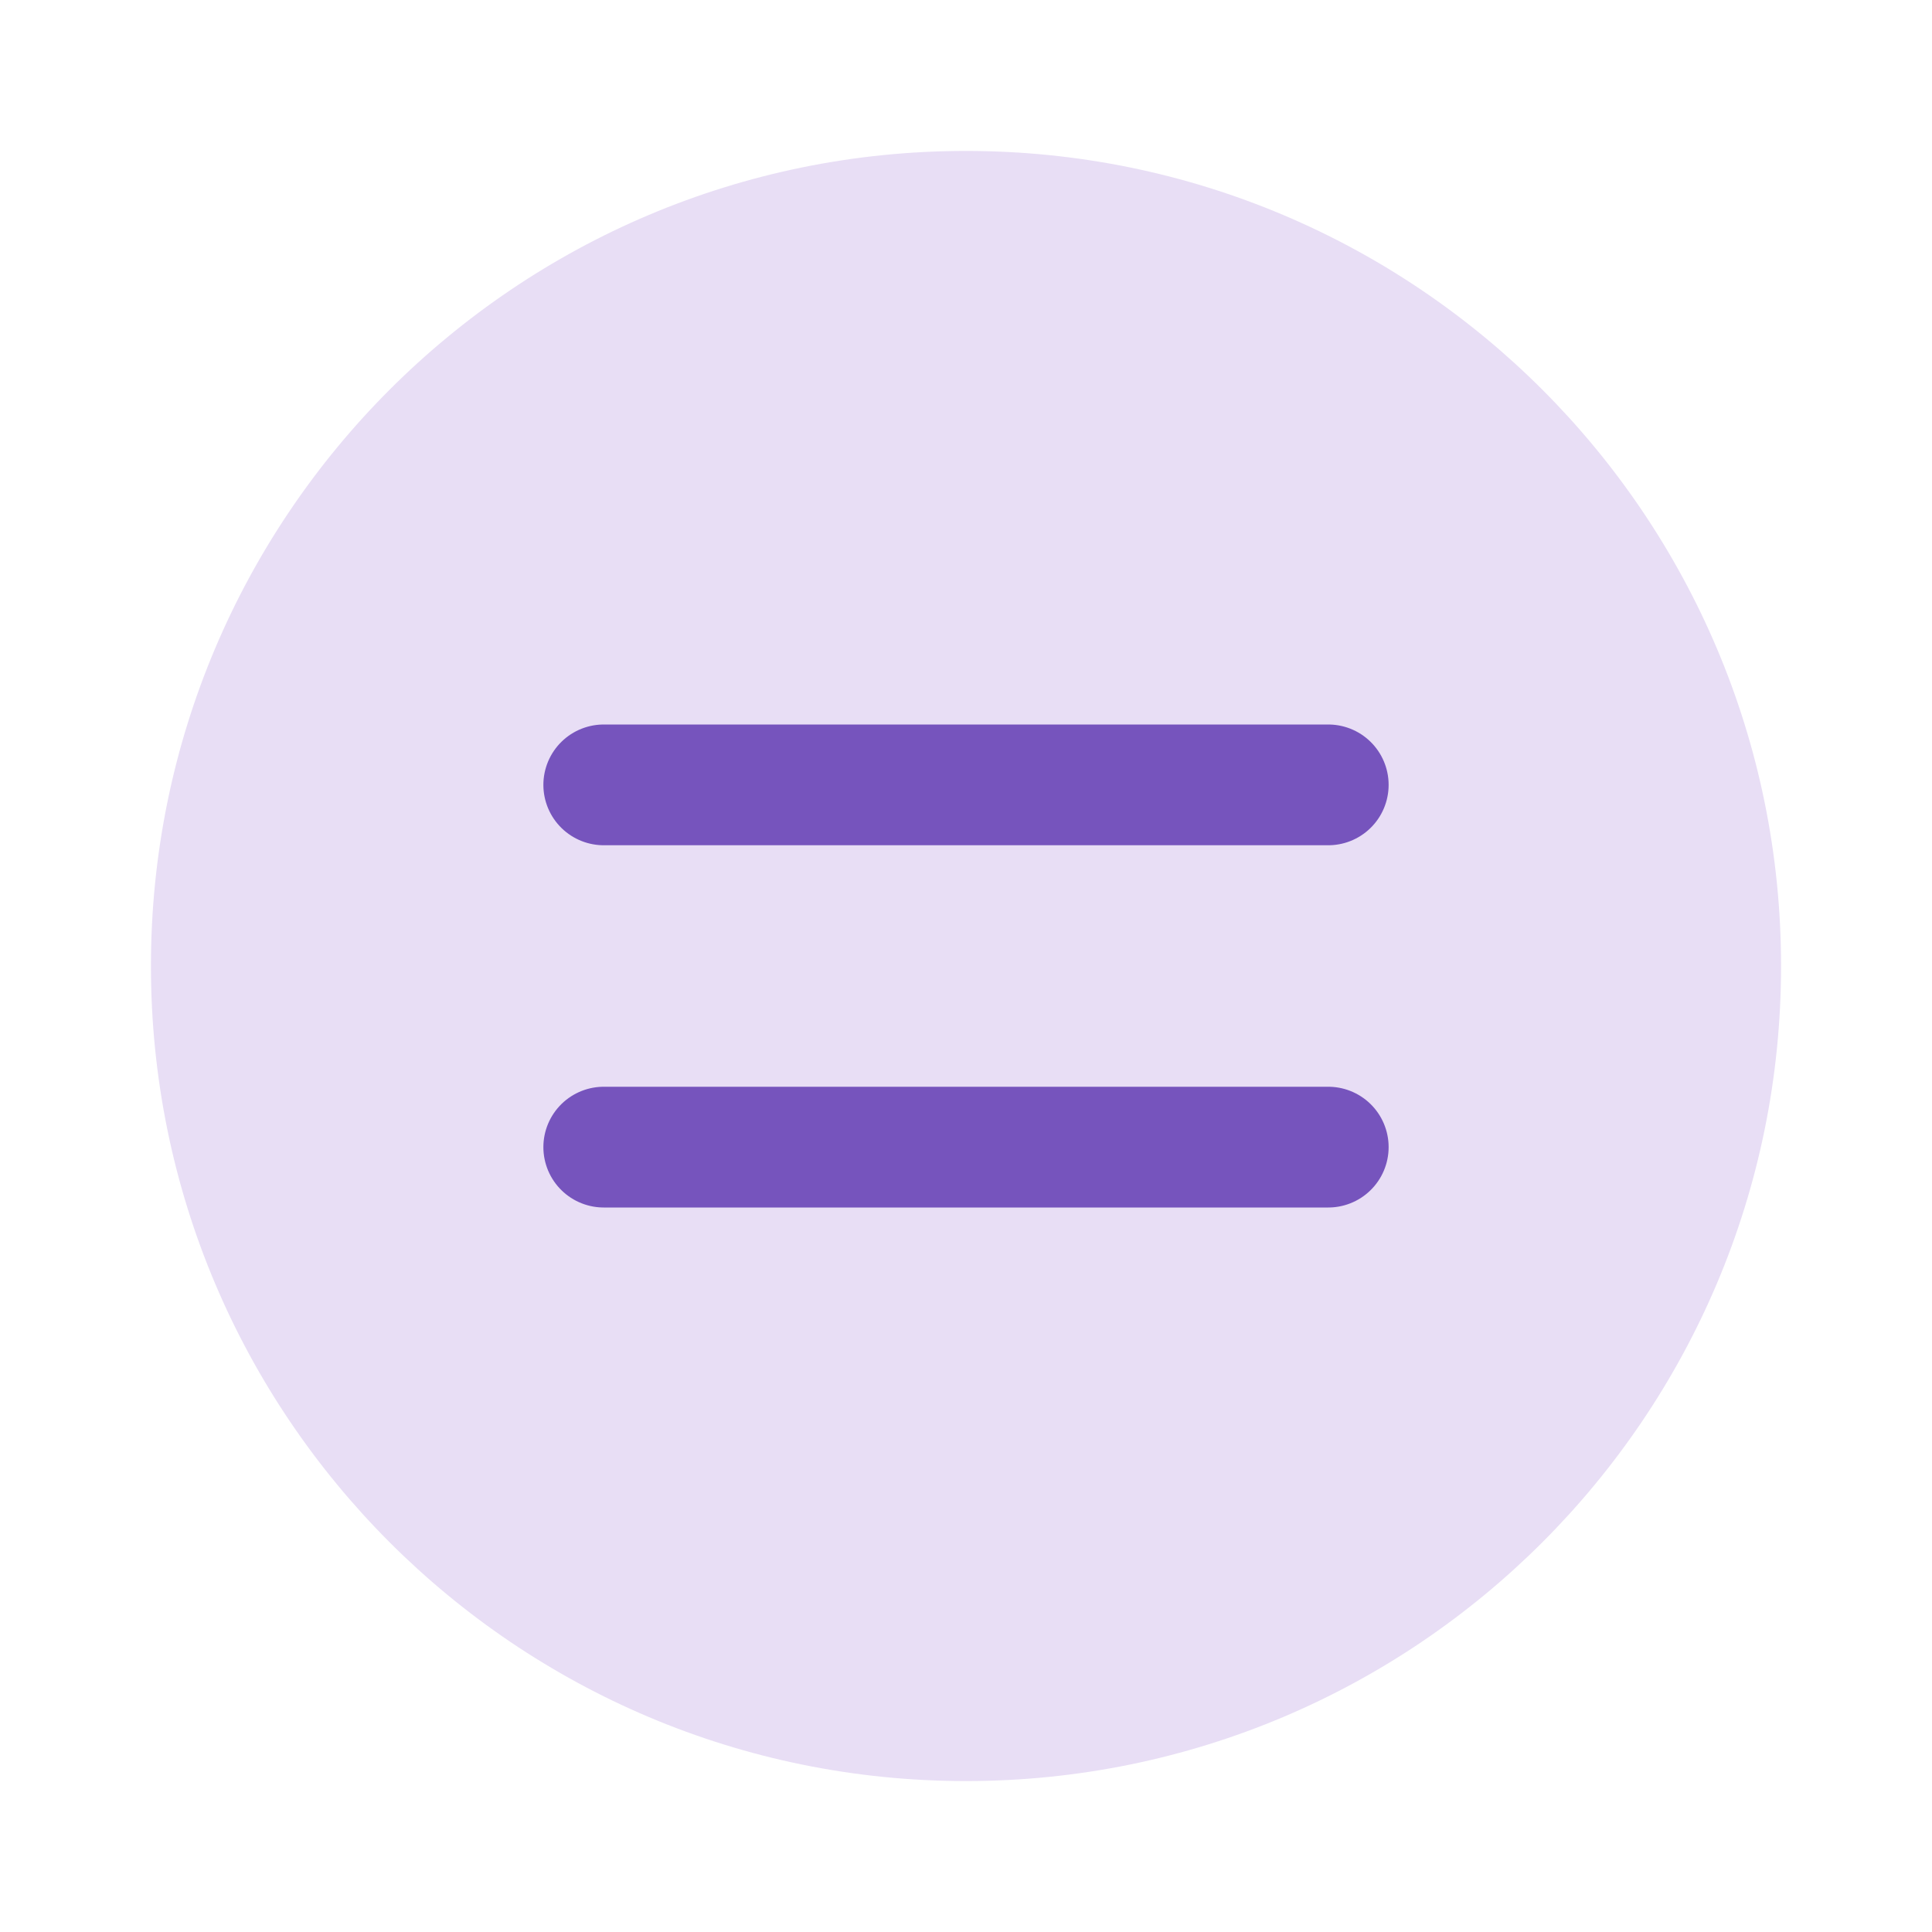
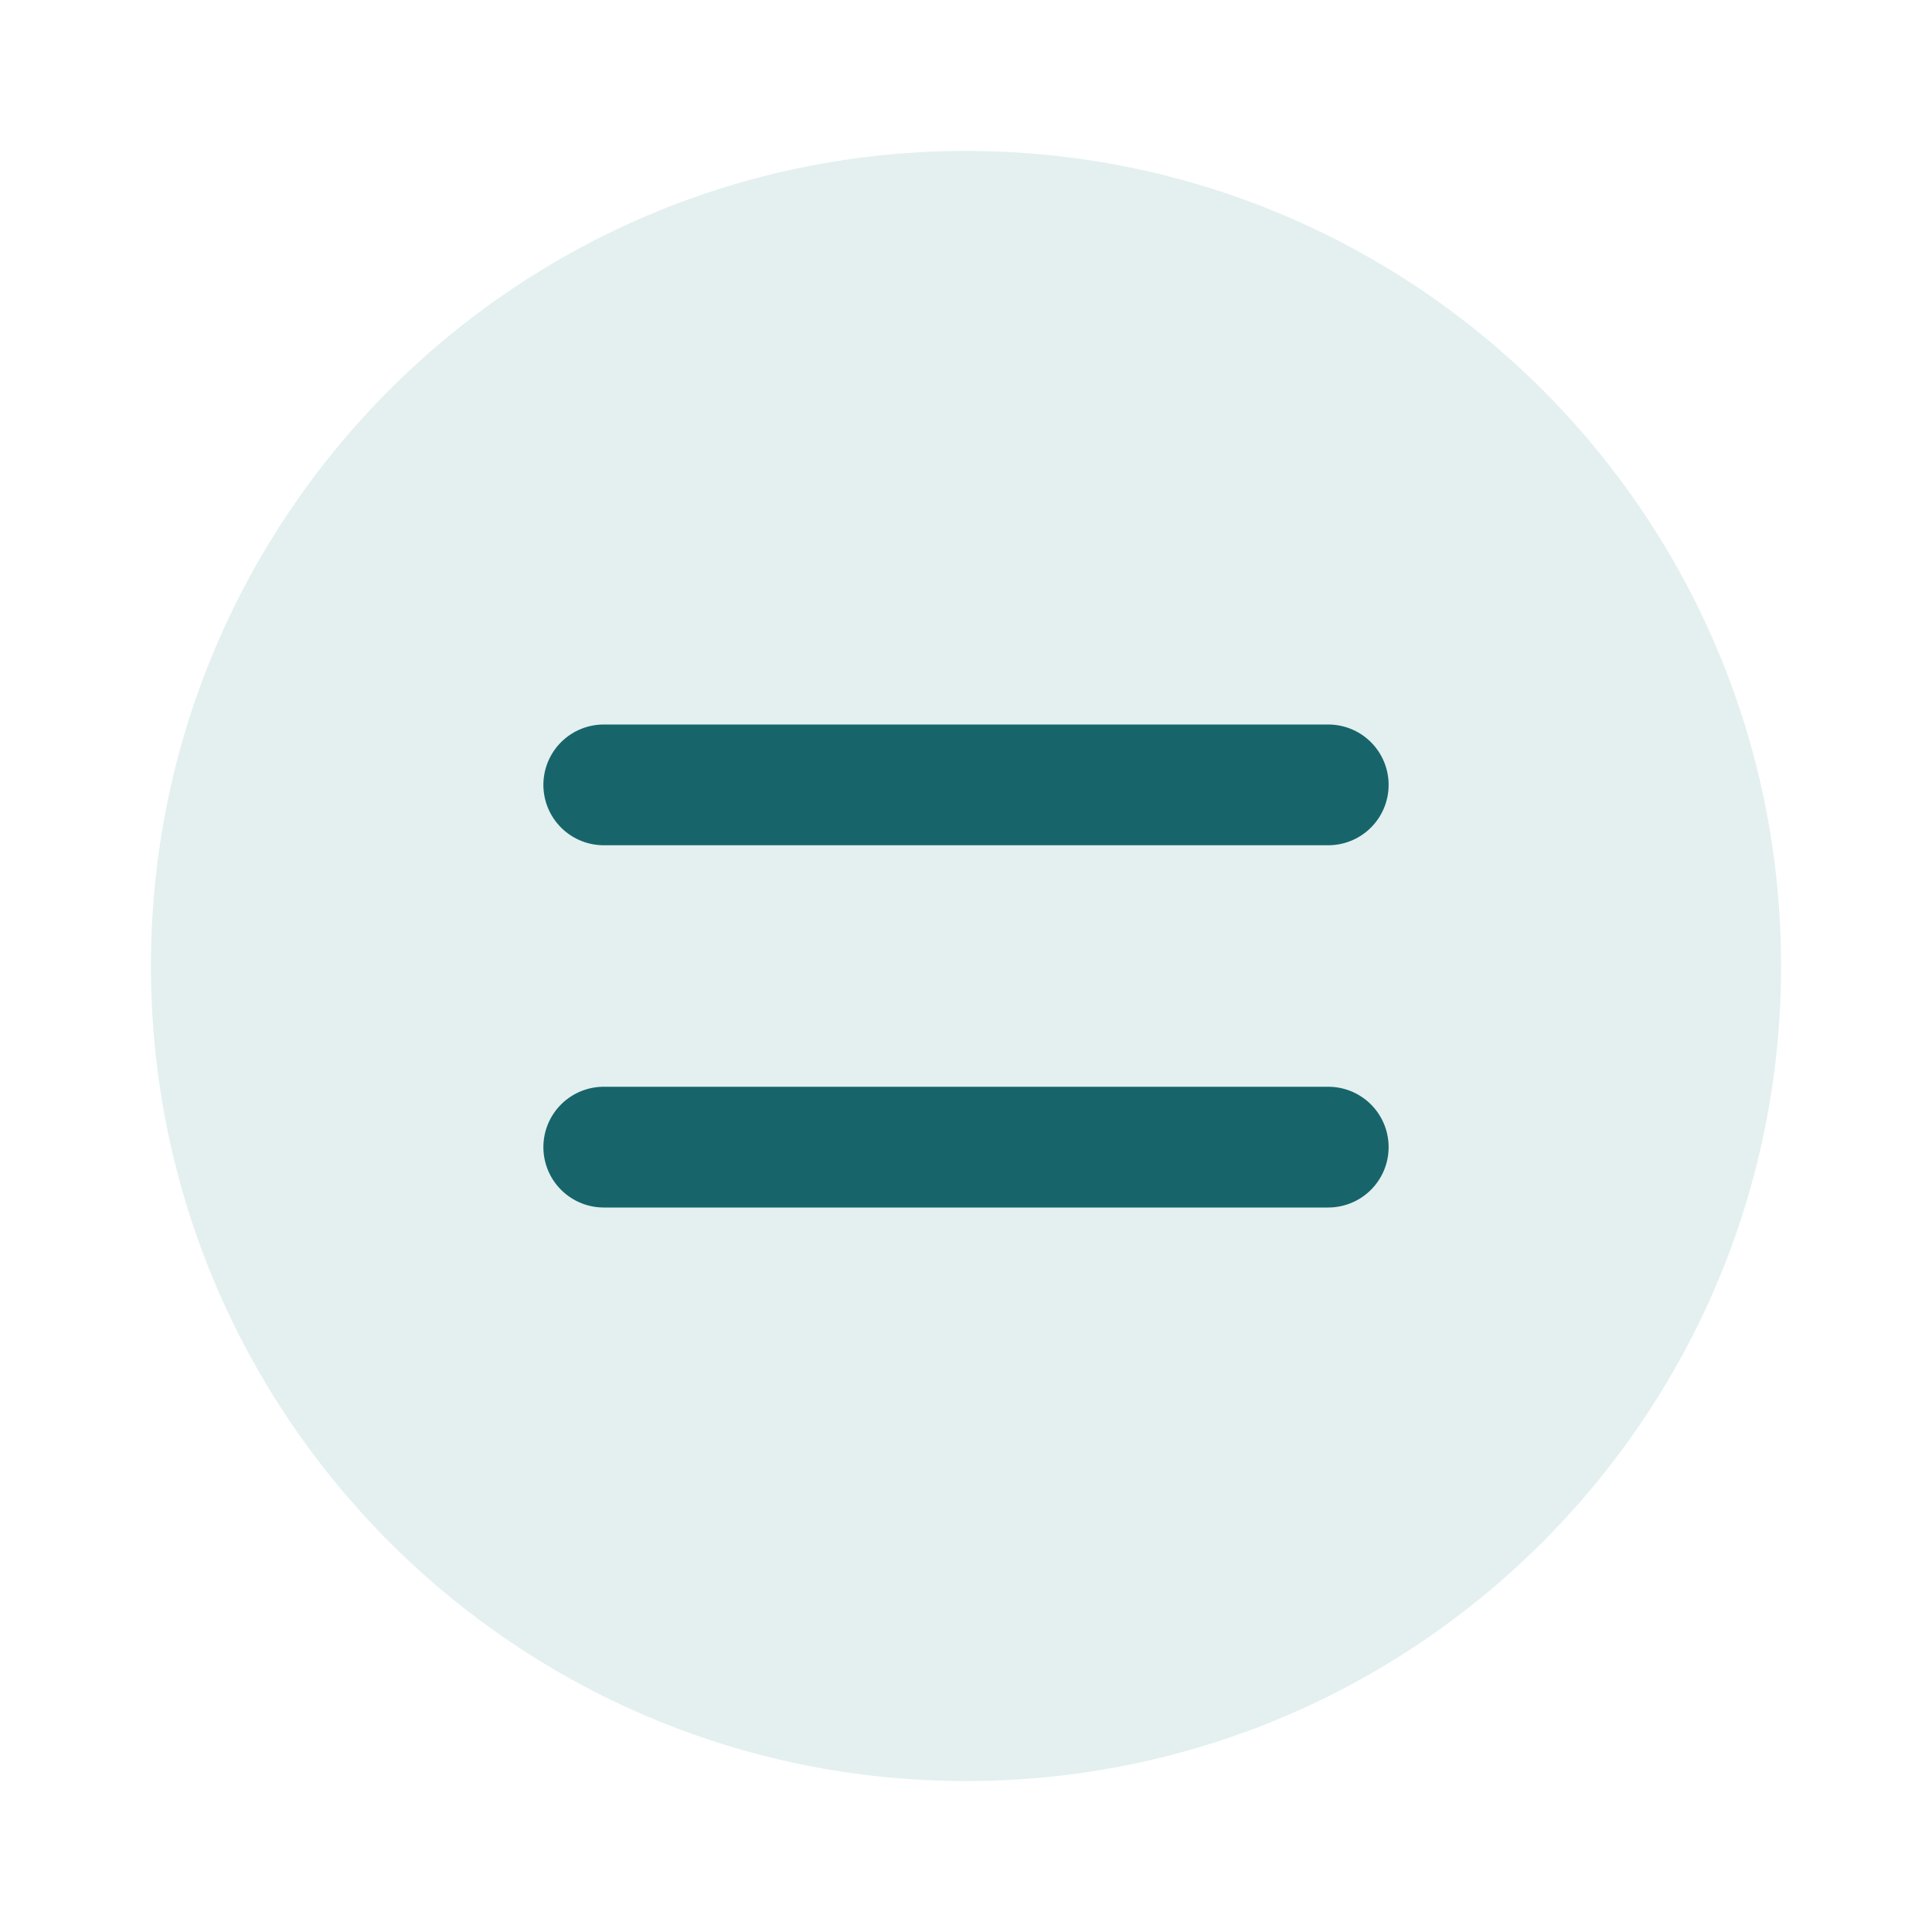
<svg xmlns="http://www.w3.org/2000/svg" width="64" height="64" viewBox="0 0 64 64" fill="none">
  <g stroke-linecap="round" stroke-linejoin="round">
-     <circle cx="32" cy="32" r="27" fill="#E8DEF5" stroke="none" stroke-width="2" />
-     <path d="M20 26H44M20 38H44" stroke="#7654BD" stroke-width="4" />
+     <circle cx="32" cy="32" r="27" fill="#E3F0EF" stroke="none" stroke-width="2" />
+     <path d="M20 26H44M20 38H44" stroke="#17656B" stroke-width="4" />
  </g>
</svg>
